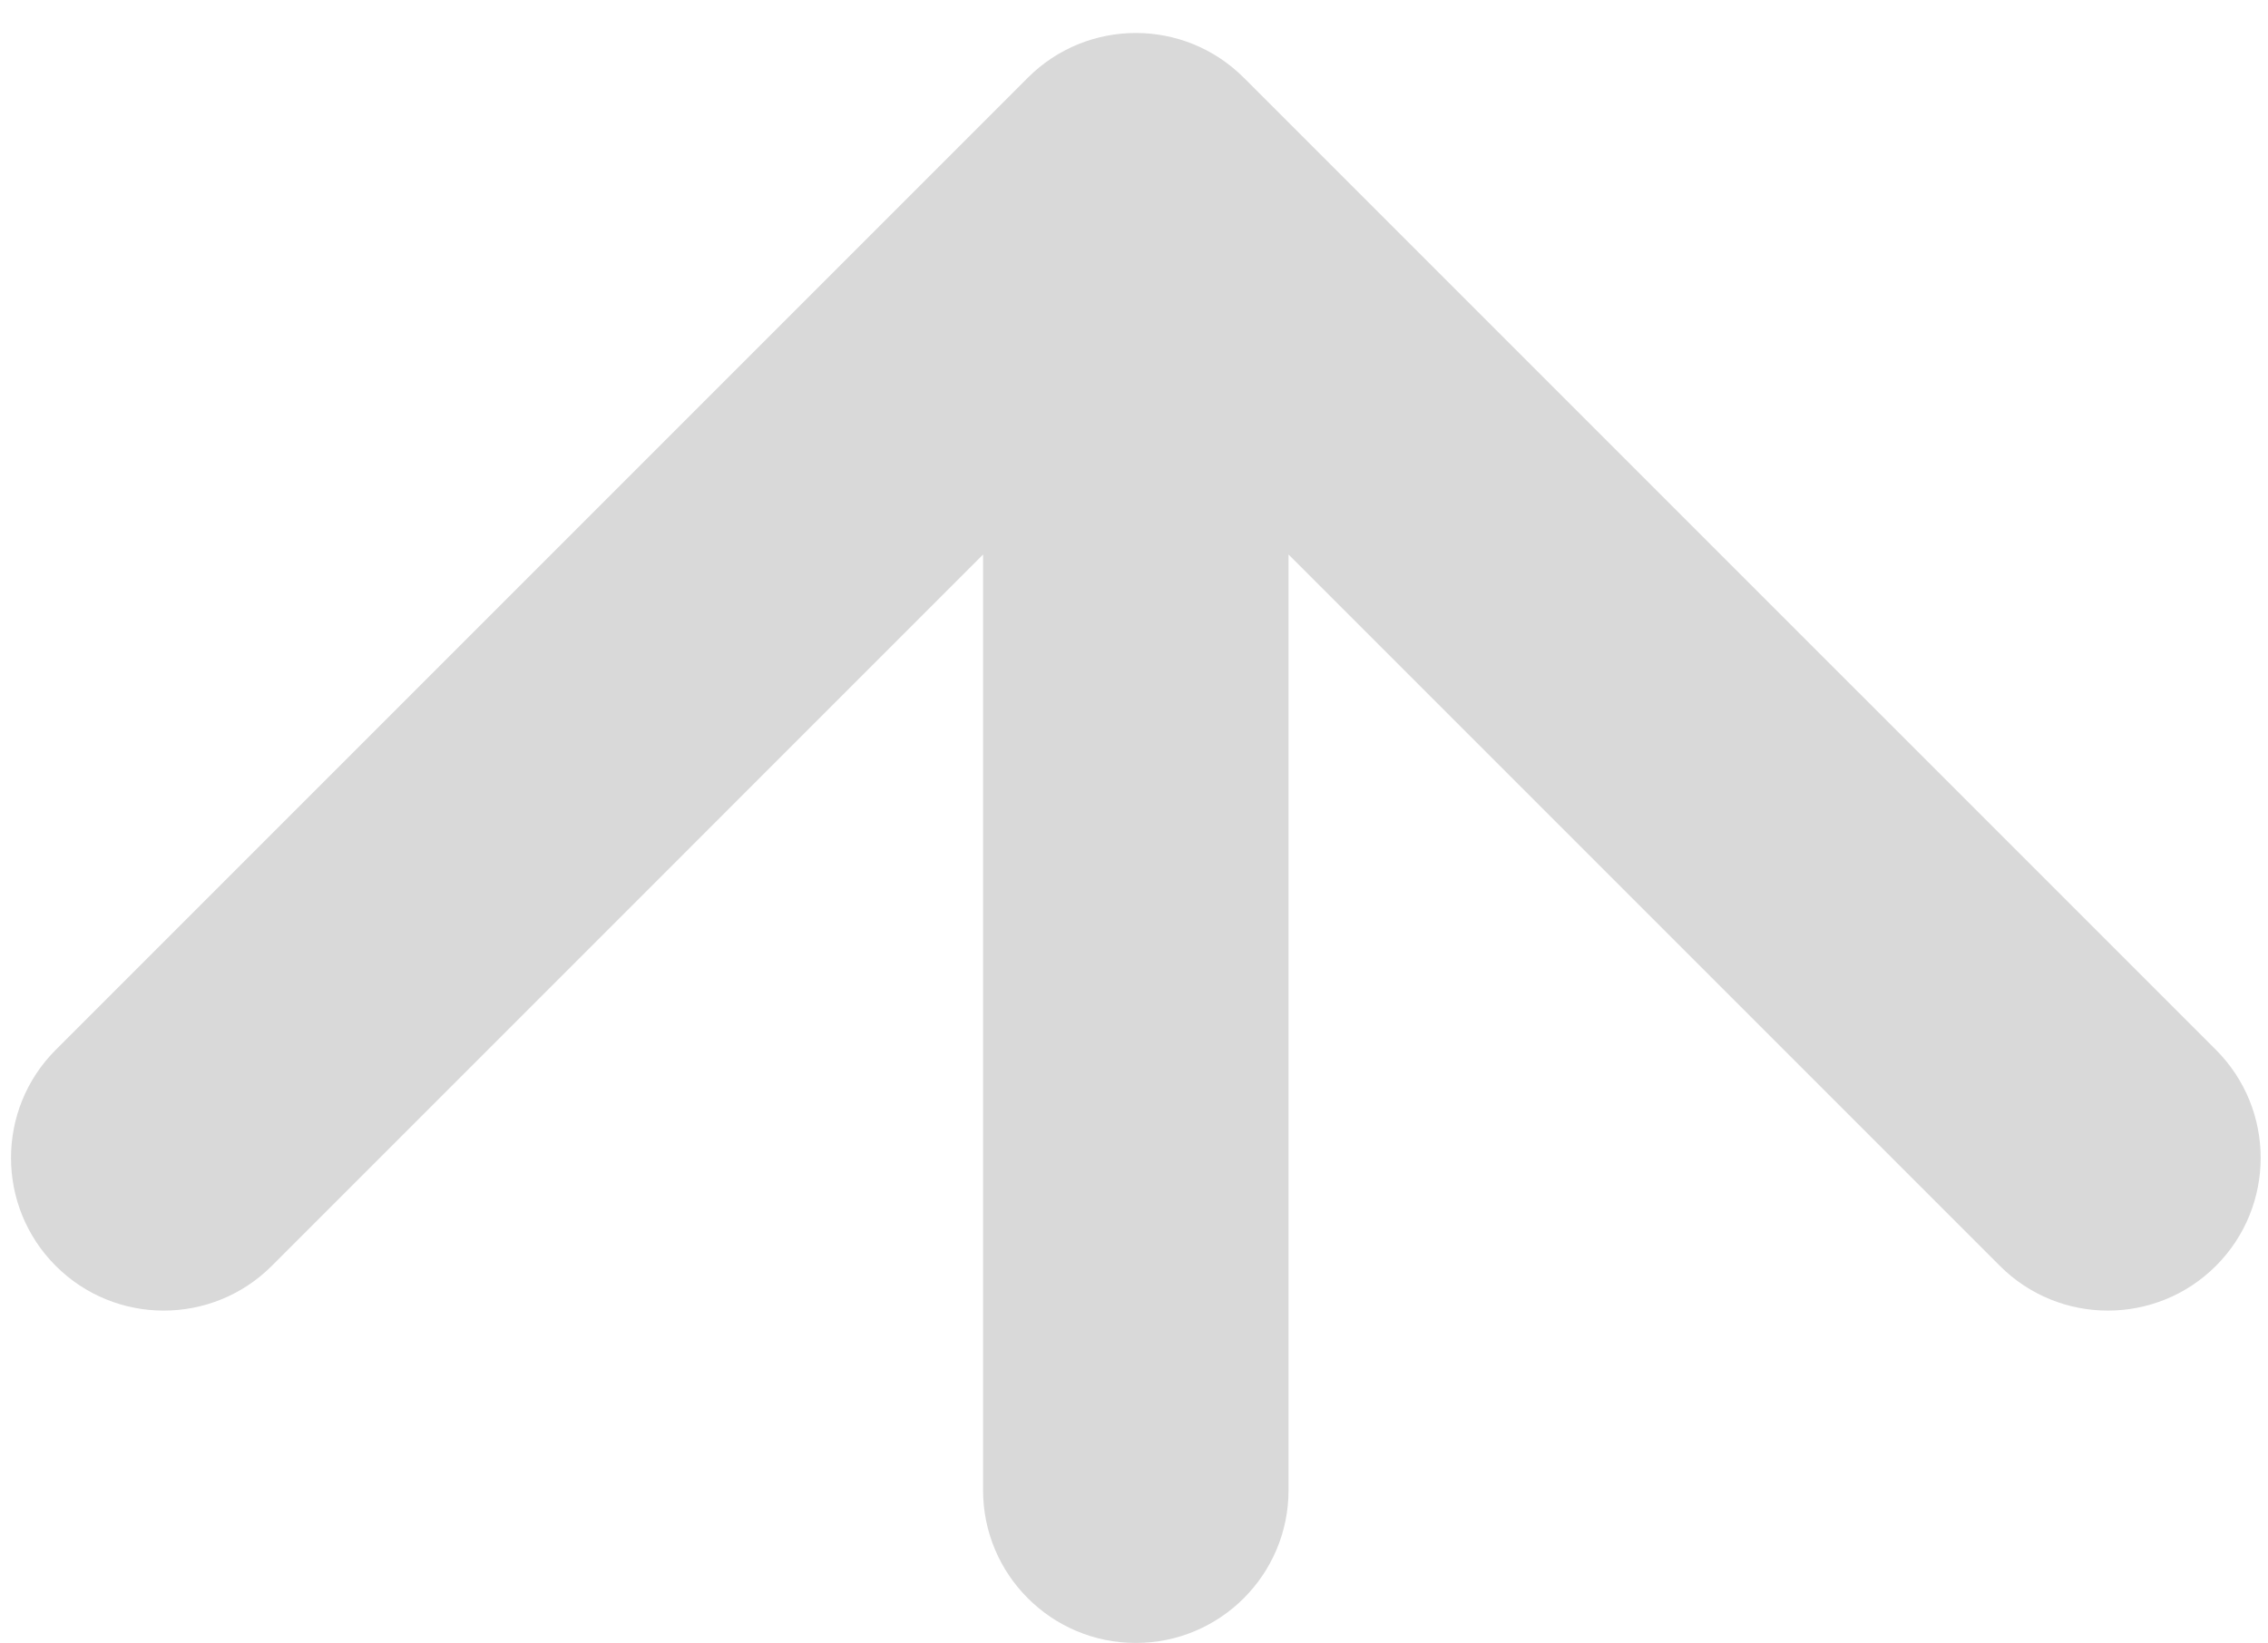
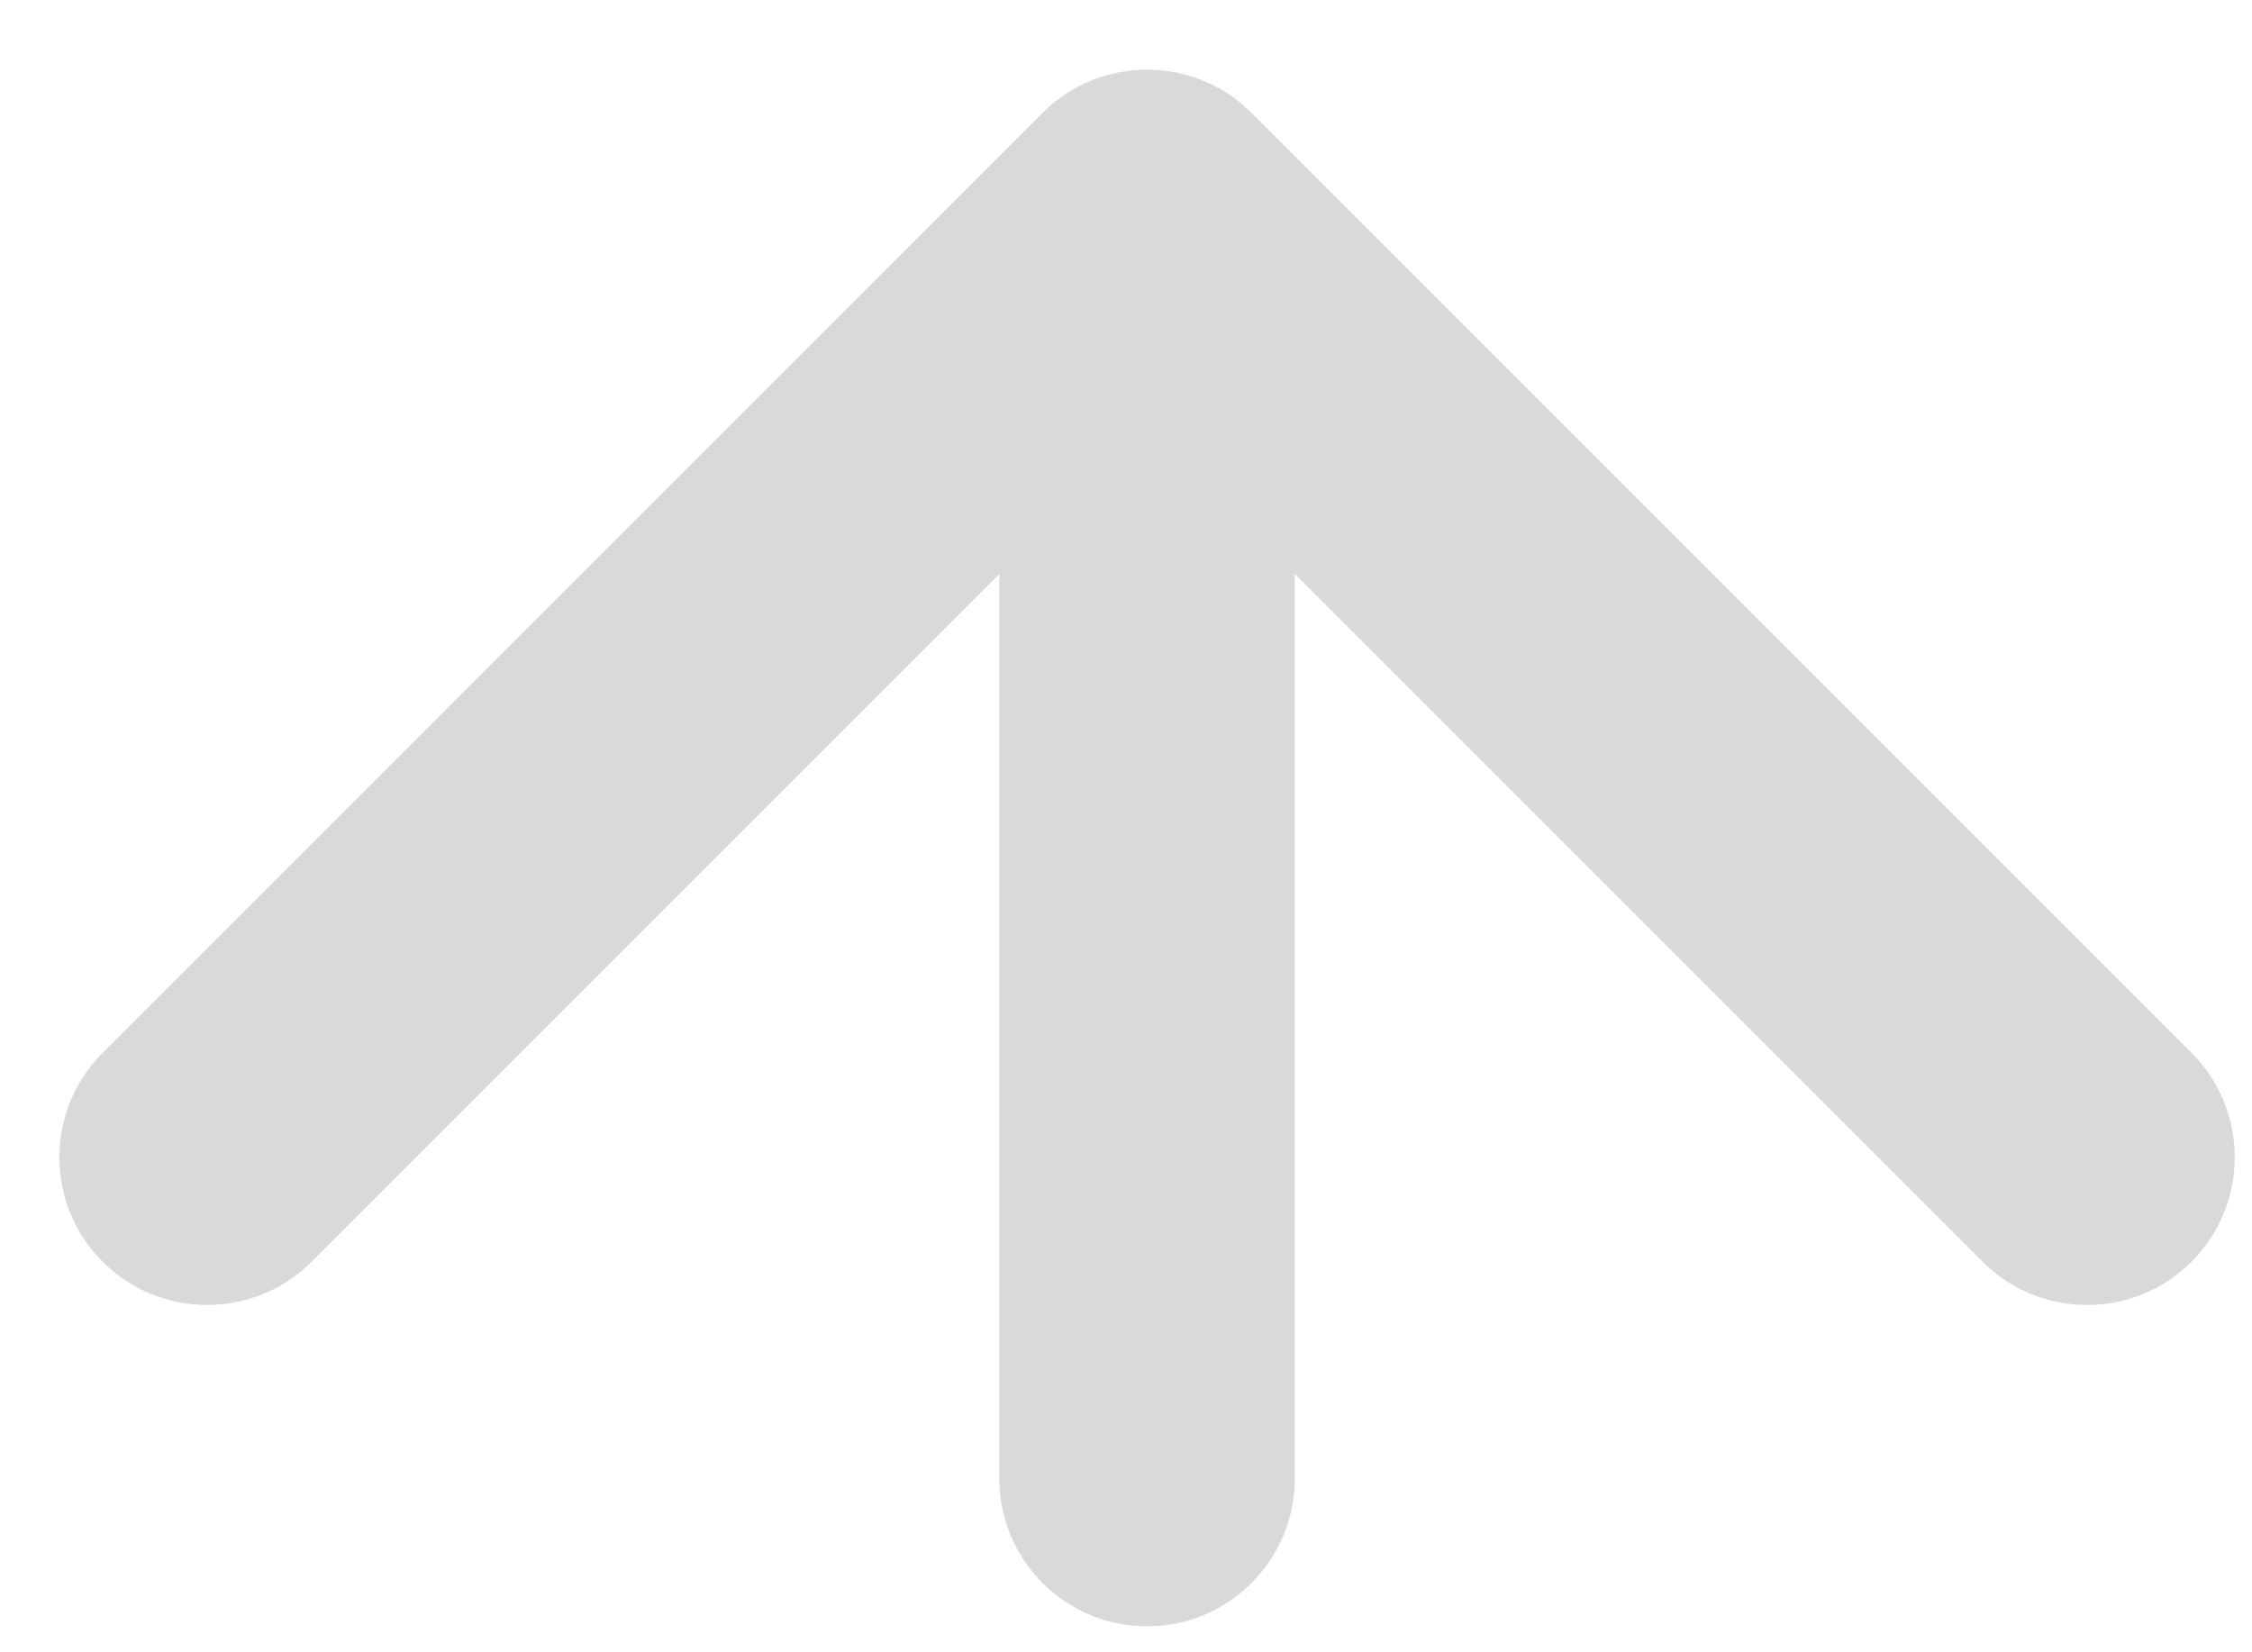
- <svg xmlns="http://www.w3.org/2000/svg" width="29" height="21" viewBox="0 0 29 21" fill="none">
-   <path d="M15.904 0.994C15.142 0.231 13.905 0.231 13.142 0.994L0.713 13.423C-0.05 14.186 -0.05 15.423 0.713 16.186C1.475 16.948 2.712 16.948 3.475 16.186L14.523 5.137L25.572 16.186C26.334 16.948 27.571 16.948 28.334 16.186C29.097 15.423 29.097 14.186 28.334 13.423L15.904 0.994ZM12.57 19.054C12.57 20.132 13.444 21.007 14.523 21.007C15.602 21.007 16.476 20.132 16.476 19.054H12.57ZM12.57 2.375V19.054H16.476V2.375H12.57Z" fill="#D9D9D9" />
+ <svg xmlns="http://www.w3.org/2000/svg" width="30" height="22" viewBox="0 0 30 22" fill="none">
+   <path d="M16.672 1.504C15.904 0.736 14.658 0.736 13.889 1.504L1.368 14.026C0.599 14.794 0.599 16.04 1.368 16.809C2.136 17.577 3.382 17.577 4.15 16.809L15.281 5.678L26.411 16.809C27.18 17.577 28.425 17.577 29.194 16.809C29.962 16.04 29.962 14.794 29.194 14.026L16.672 1.504ZM13.313 19.698C13.313 20.785 14.194 21.666 15.281 21.666C16.367 21.666 17.248 20.785 17.248 19.698H13.313ZM13.313 2.896V19.698H17.248V2.896H13.313Z" fill="#D9D9D9" />
</svg>
